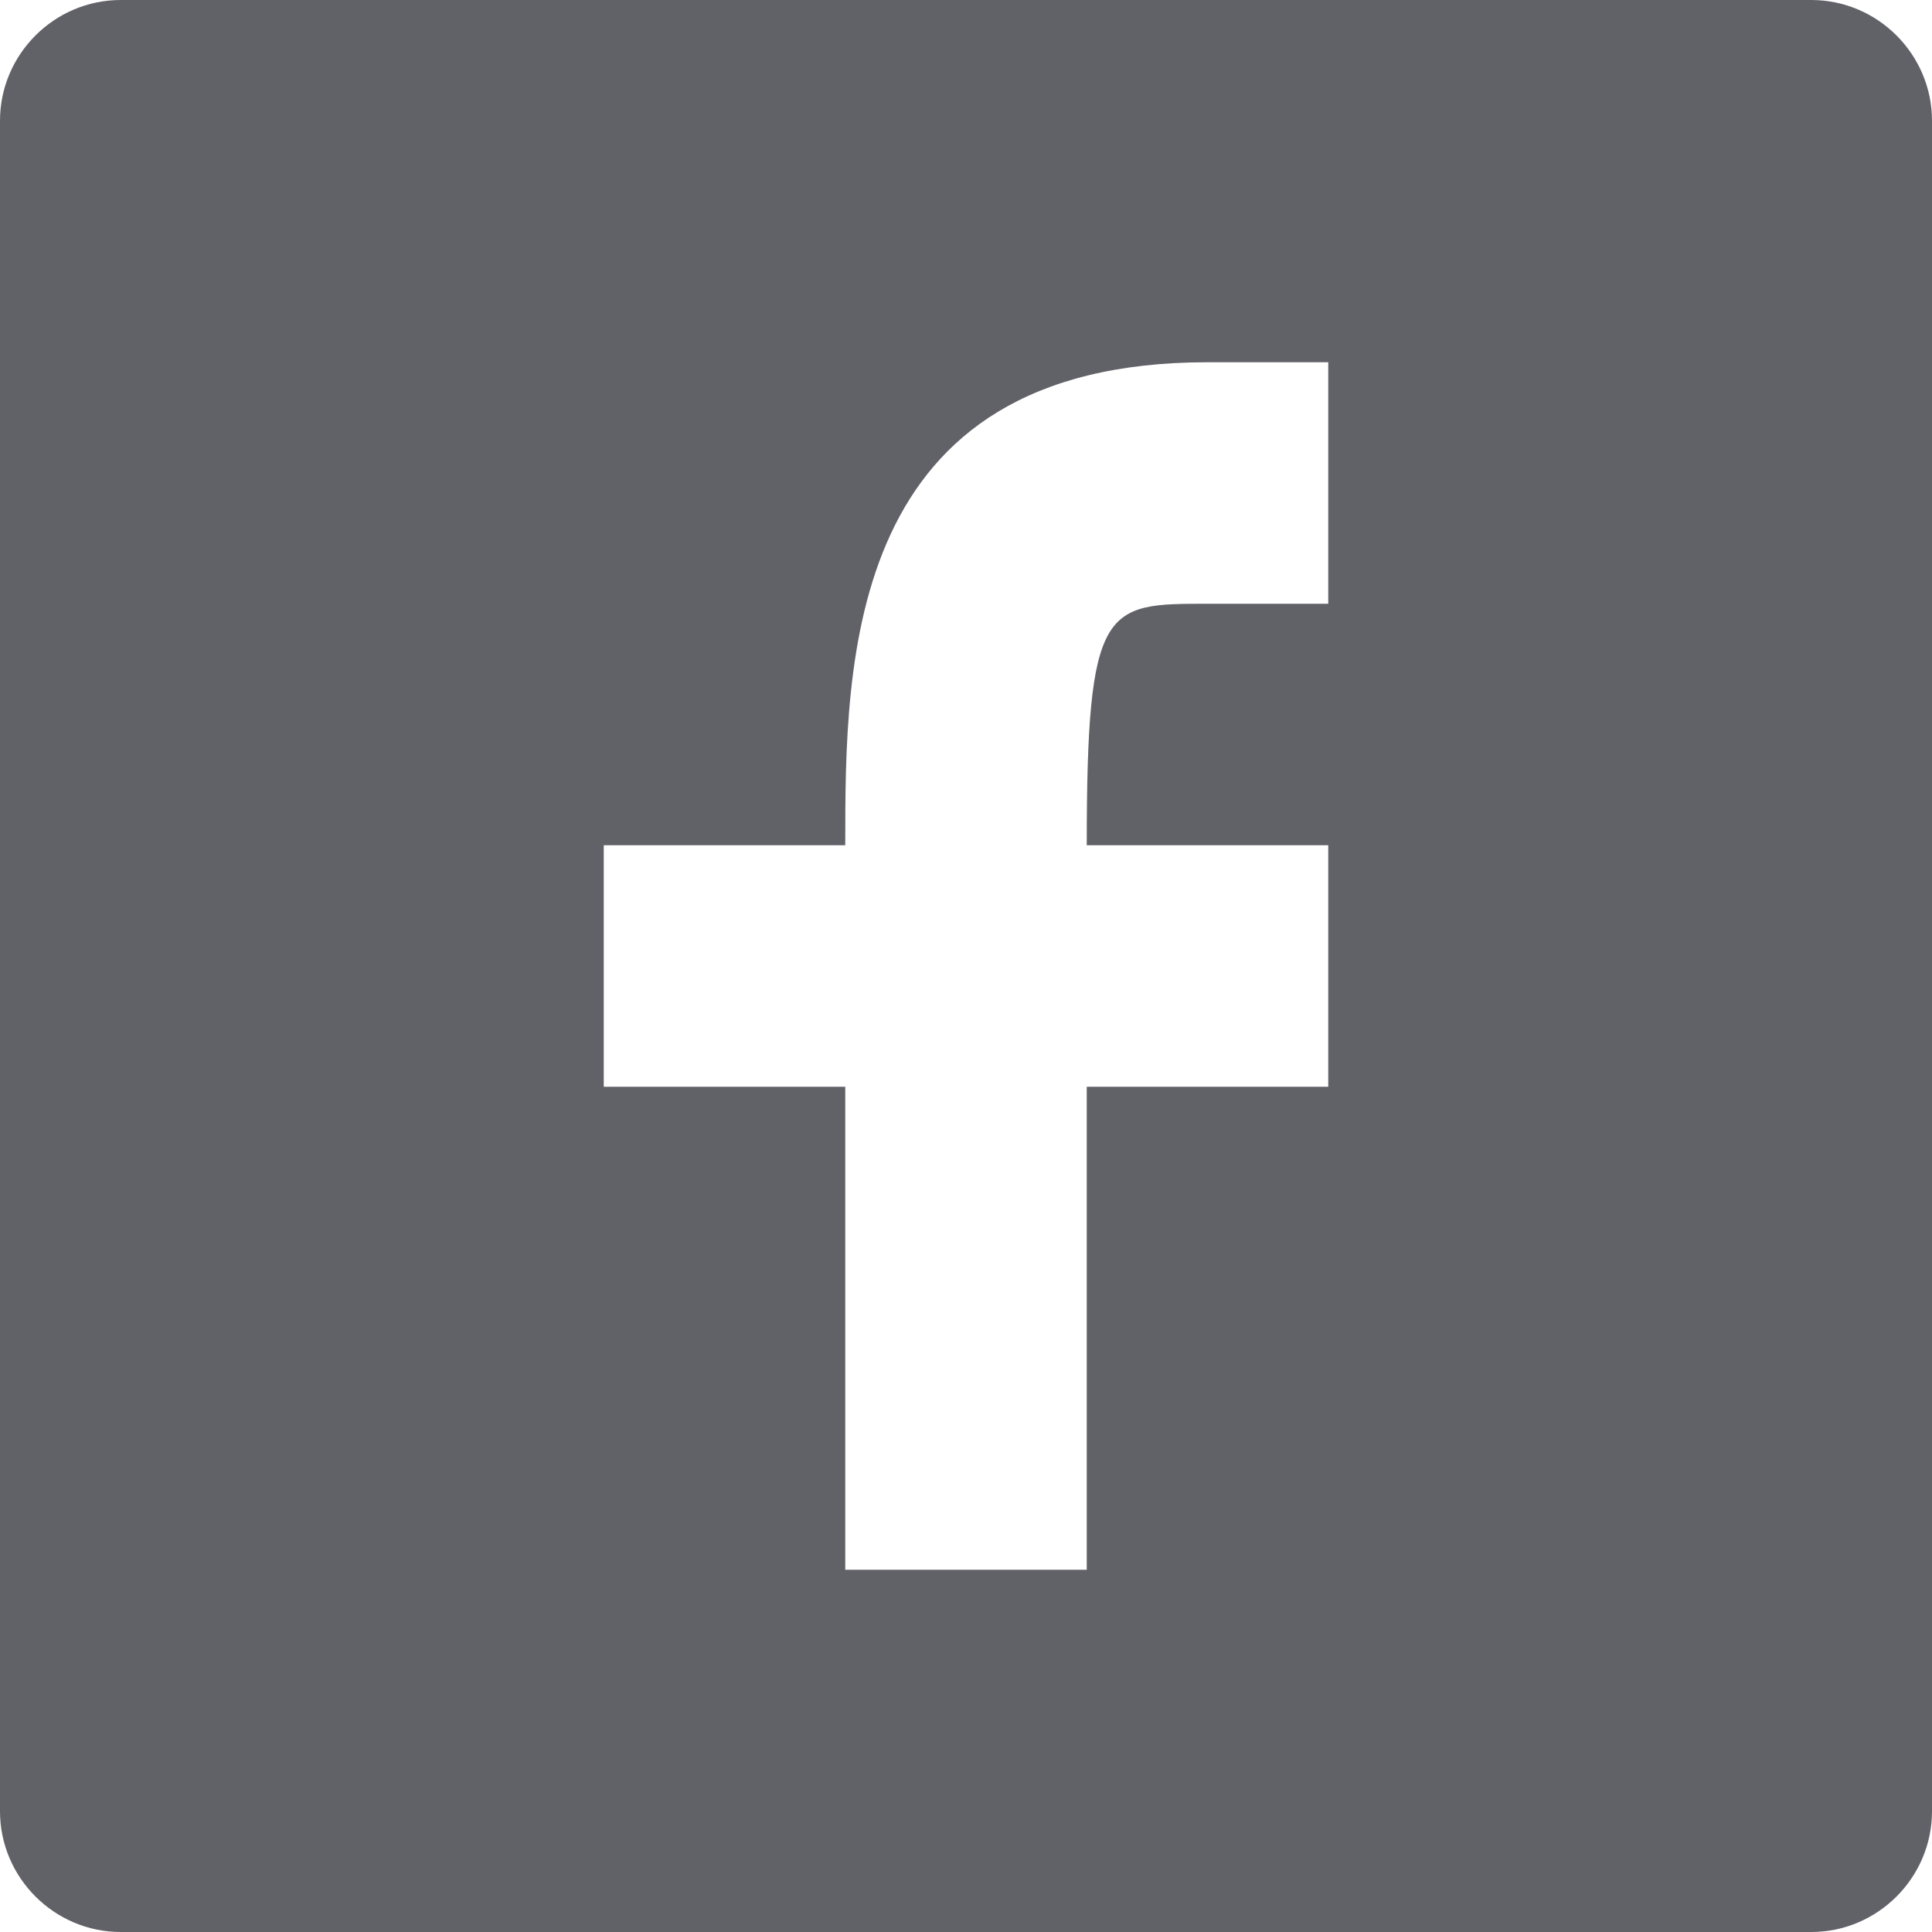
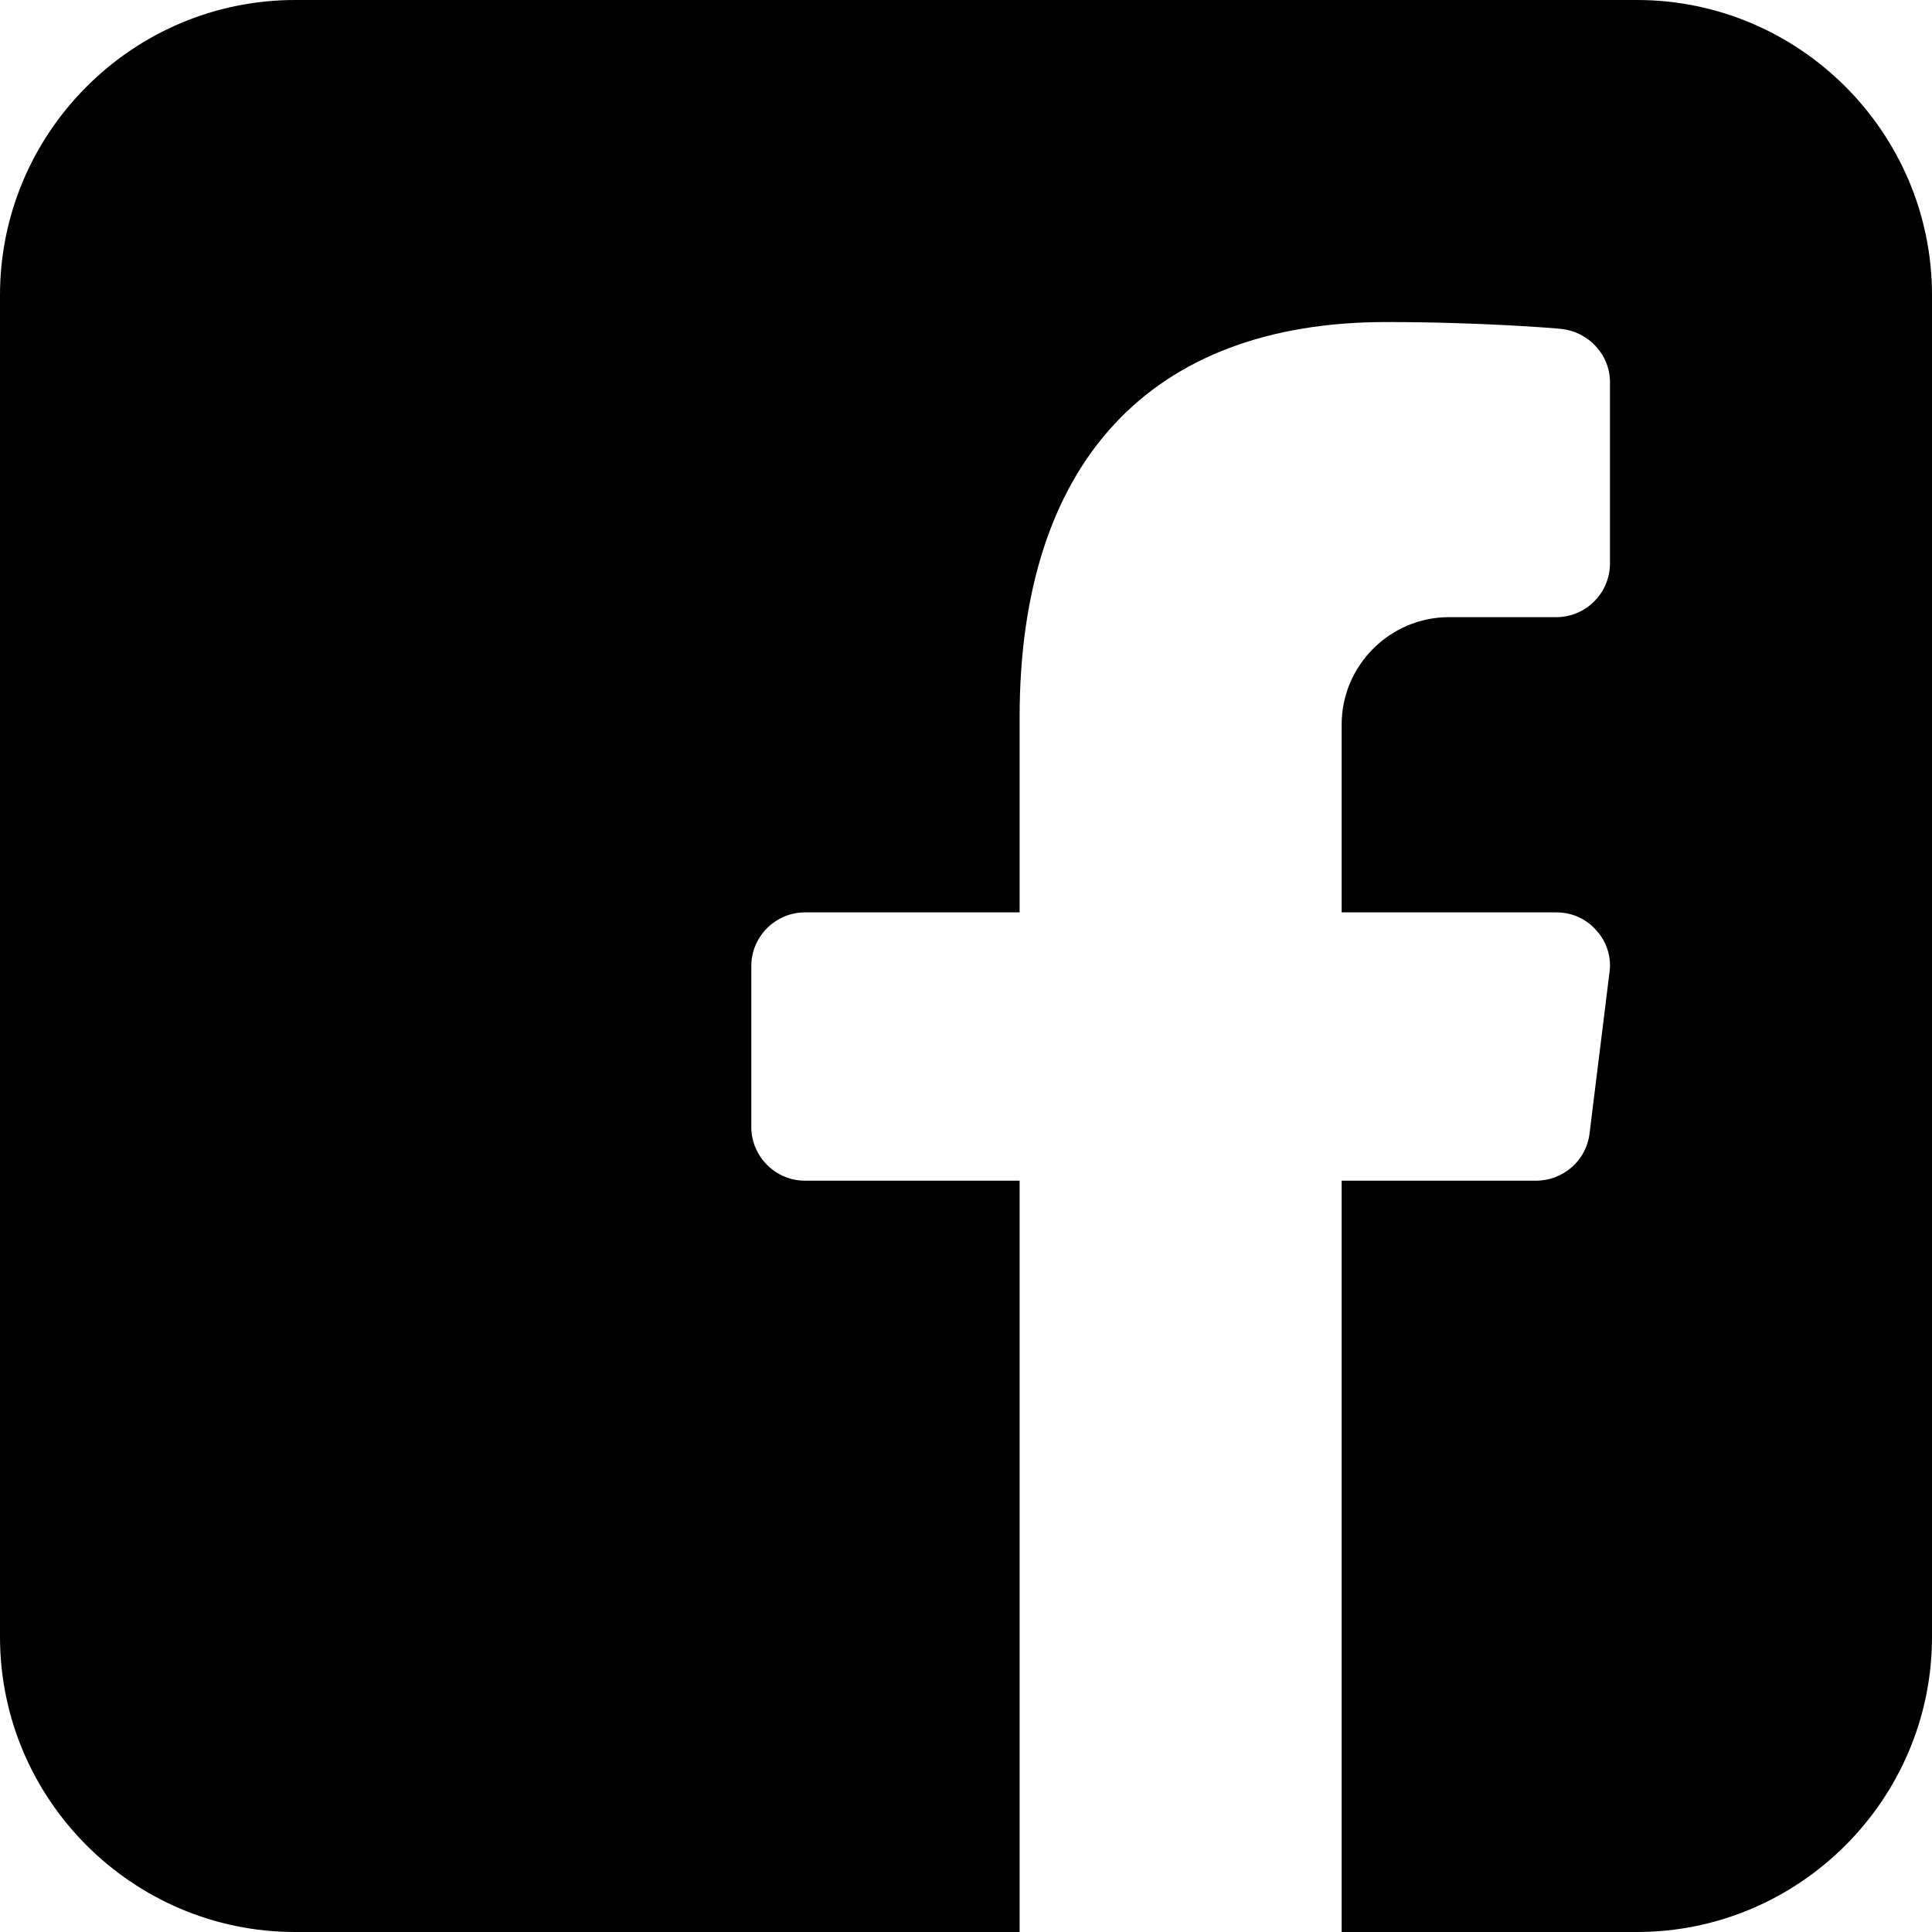
- <svg xmlns="http://www.w3.org/2000/svg" width="24px" height="24px" viewBox="0 0 24 24" version="1.1">
-   <g id="Symbols" stroke="none" stroke-width="1" fill="none" fill-rule="evenodd">
-     <g id="component/footer" transform="translate(-1, -206)" fill="#616168">
-       <g id="Group" transform="translate(1, 54)">
-         <path d="M16.5,159.5 L15,159.5 C13.725,159.5 13.5,159.5 13.5,162.5 L16.5,162.5 L16.5,165.5 L13.5,165.5 L13.5,171.5 L10.5,171.5 L10.5,165.5 L7.5,165.5 L7.5,162.5 L10.5,162.5 C10.5,160.203 10.5,156.5 15,156.5 L16.5,156.5 L16.5,159.5 Z M22.5,152 L1.5,152 C0.675,152 0,152.675 0,153.5 L0,174.5 C0,175.325 0.675,176 1.5,176 L22.5,176 C23.325,176 24,175.325 24,174.5 L24,153.5 C24,152.675 23.325,152 22.5,152 L22.5,152 Z" id="Fill-4" />
-       </g>
-     </g>
-   </g>
+ <svg xmlns="http://www.w3.org/2000/svg" width="16" height="16" viewBox="0 0 16 16" fill="none">
+   <path d="M16 2.444V13.556C16 14.902 14.902 16 13.556 16H11.111V9.778H12.72C12.947 9.778 13.138 9.609 13.164 9.387L13.329 8.053C13.347 7.929 13.307 7.8 13.222 7.707C13.138 7.609 13.018 7.556 12.889 7.556H11.111V6C11.111 5.511 11.511 5.111 12 5.111H12.889C13.133 5.111 13.333 4.911 13.333 4.667V3.164C13.333 2.938 13.156 2.747 12.929 2.724C12.902 2.72 12.276 2.667 11.48 2.667C9.524 2.667 8.444 3.831 8.444 5.942V7.556H6.667C6.422 7.556 6.222 7.756 6.222 8V9.333C6.222 9.578 6.422 9.778 6.667 9.778H8.444V16H2.444C1.098 16 0 14.902 0 13.556V2.444C0 1.098 1.098 0 2.444 0H13.556C14.902 0 16 1.098 16 2.444Z" fill="black" />
</svg>
